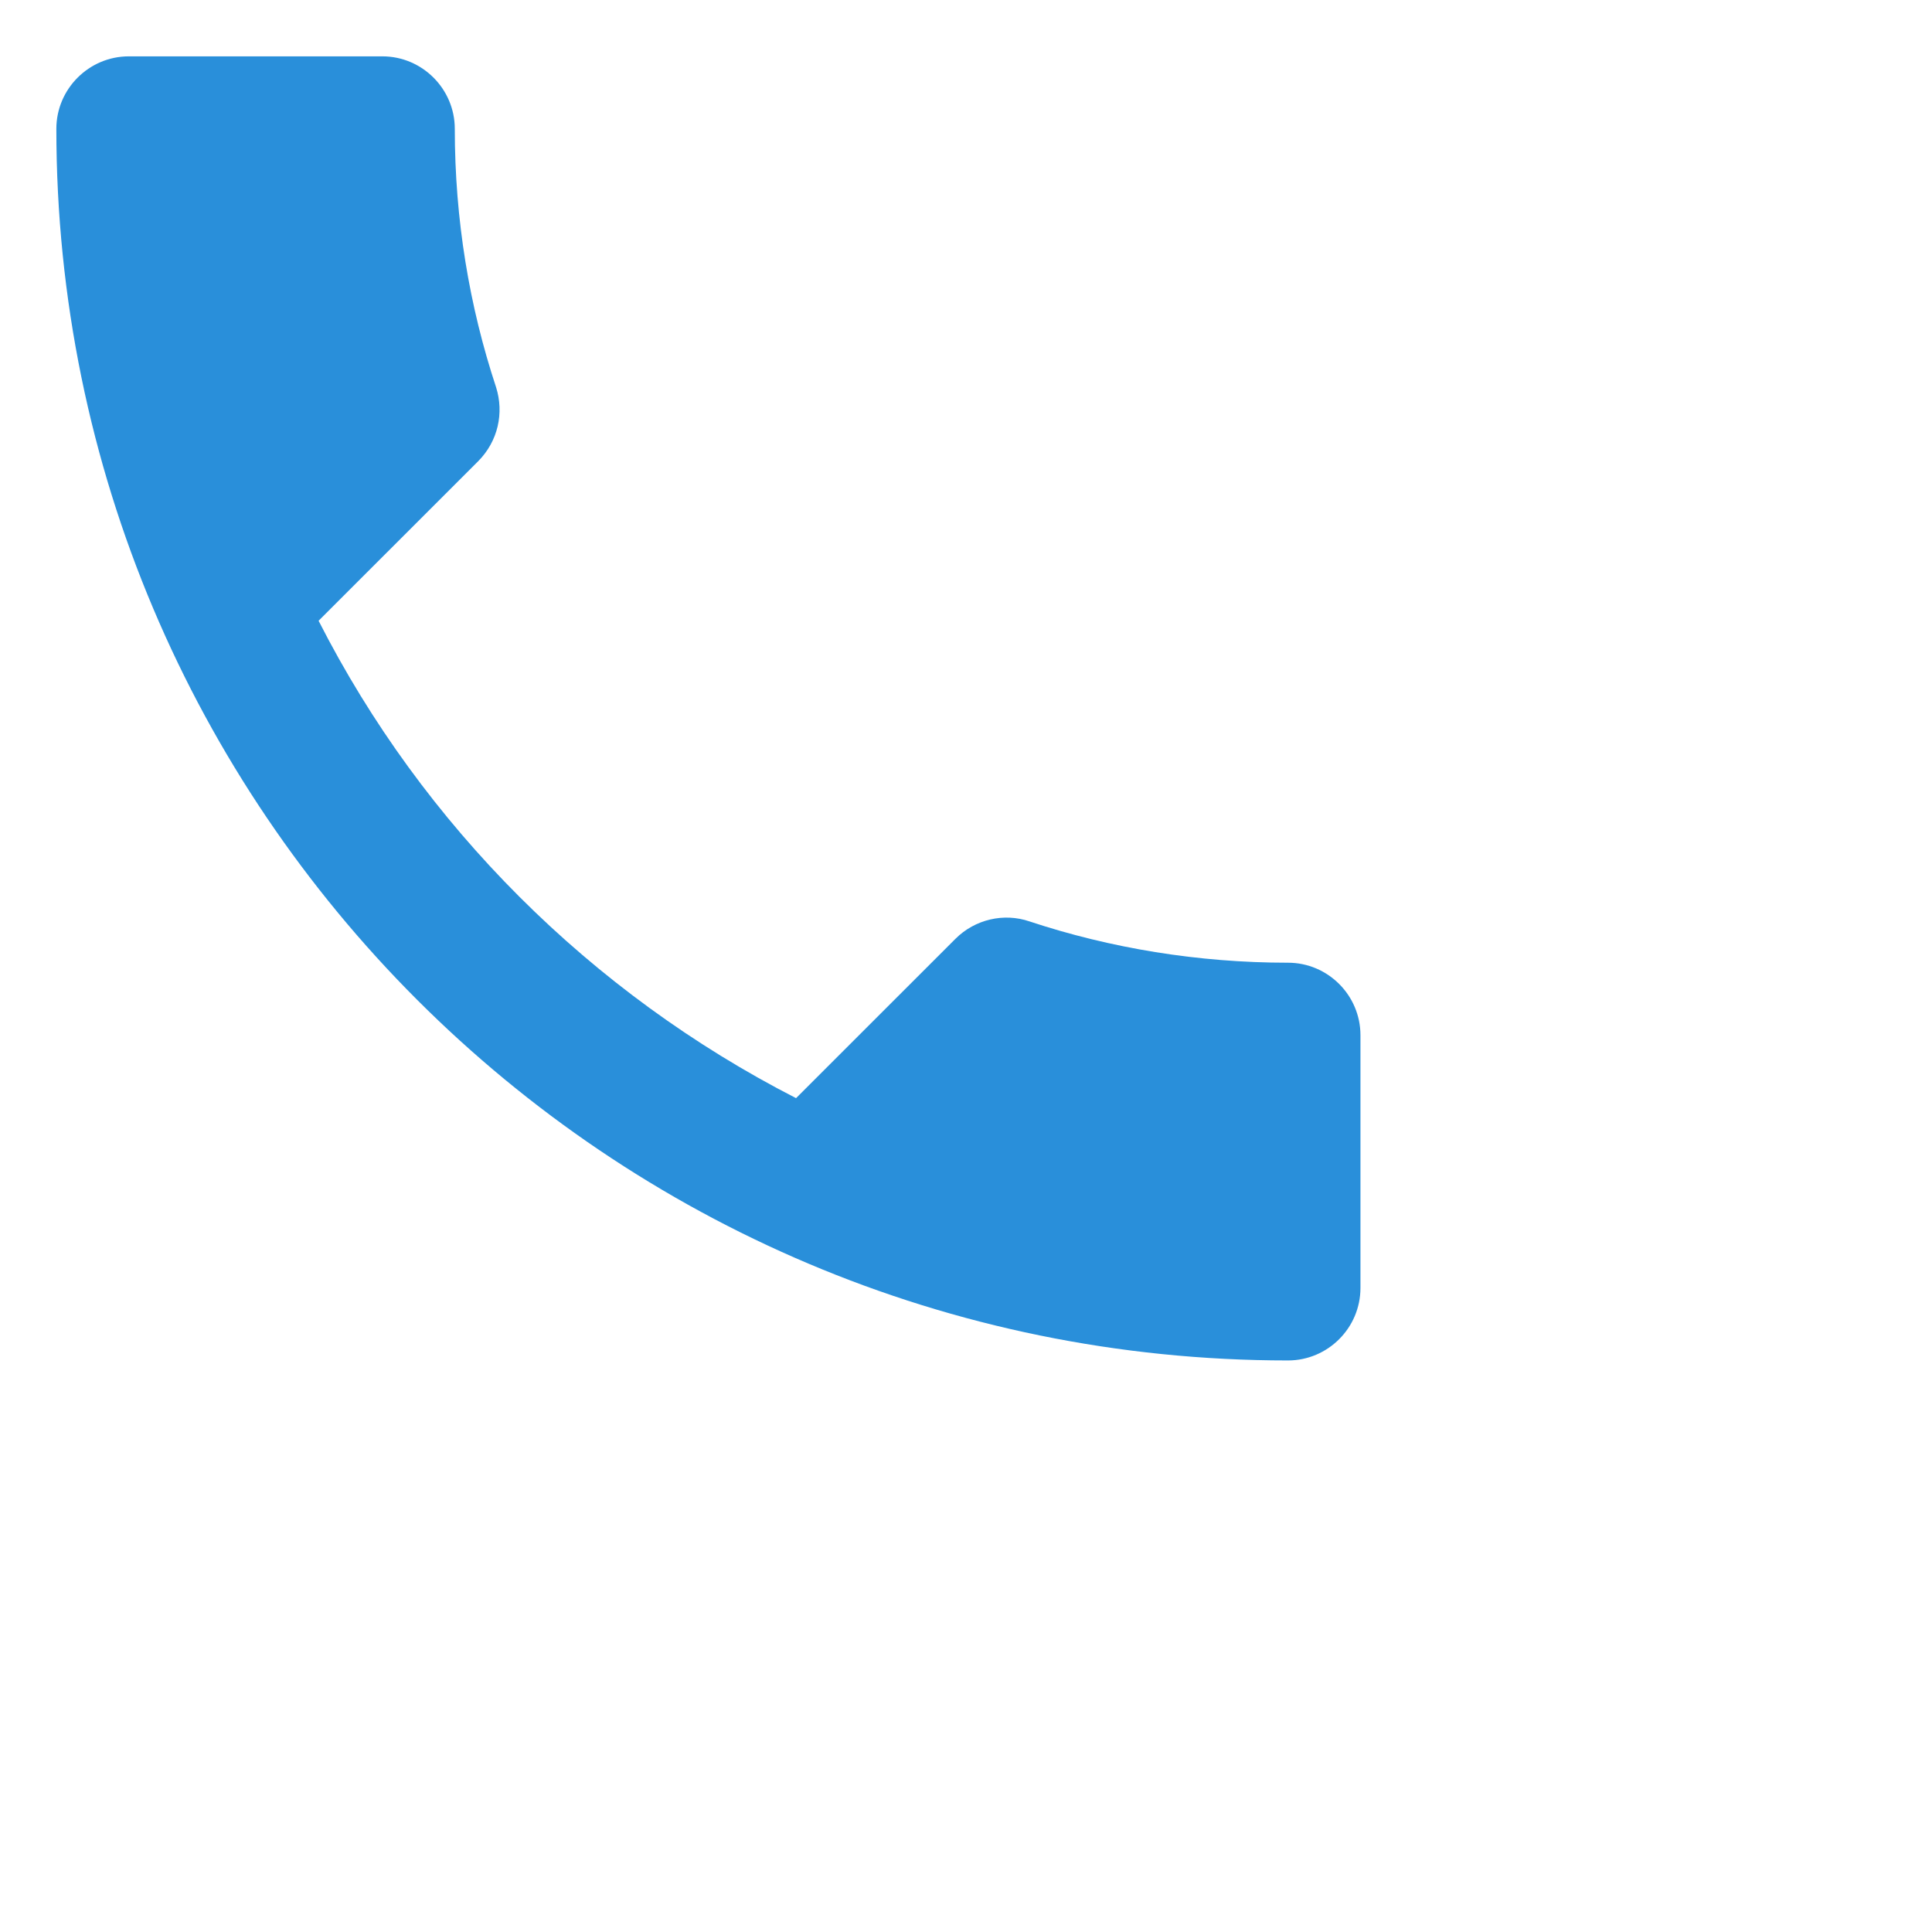
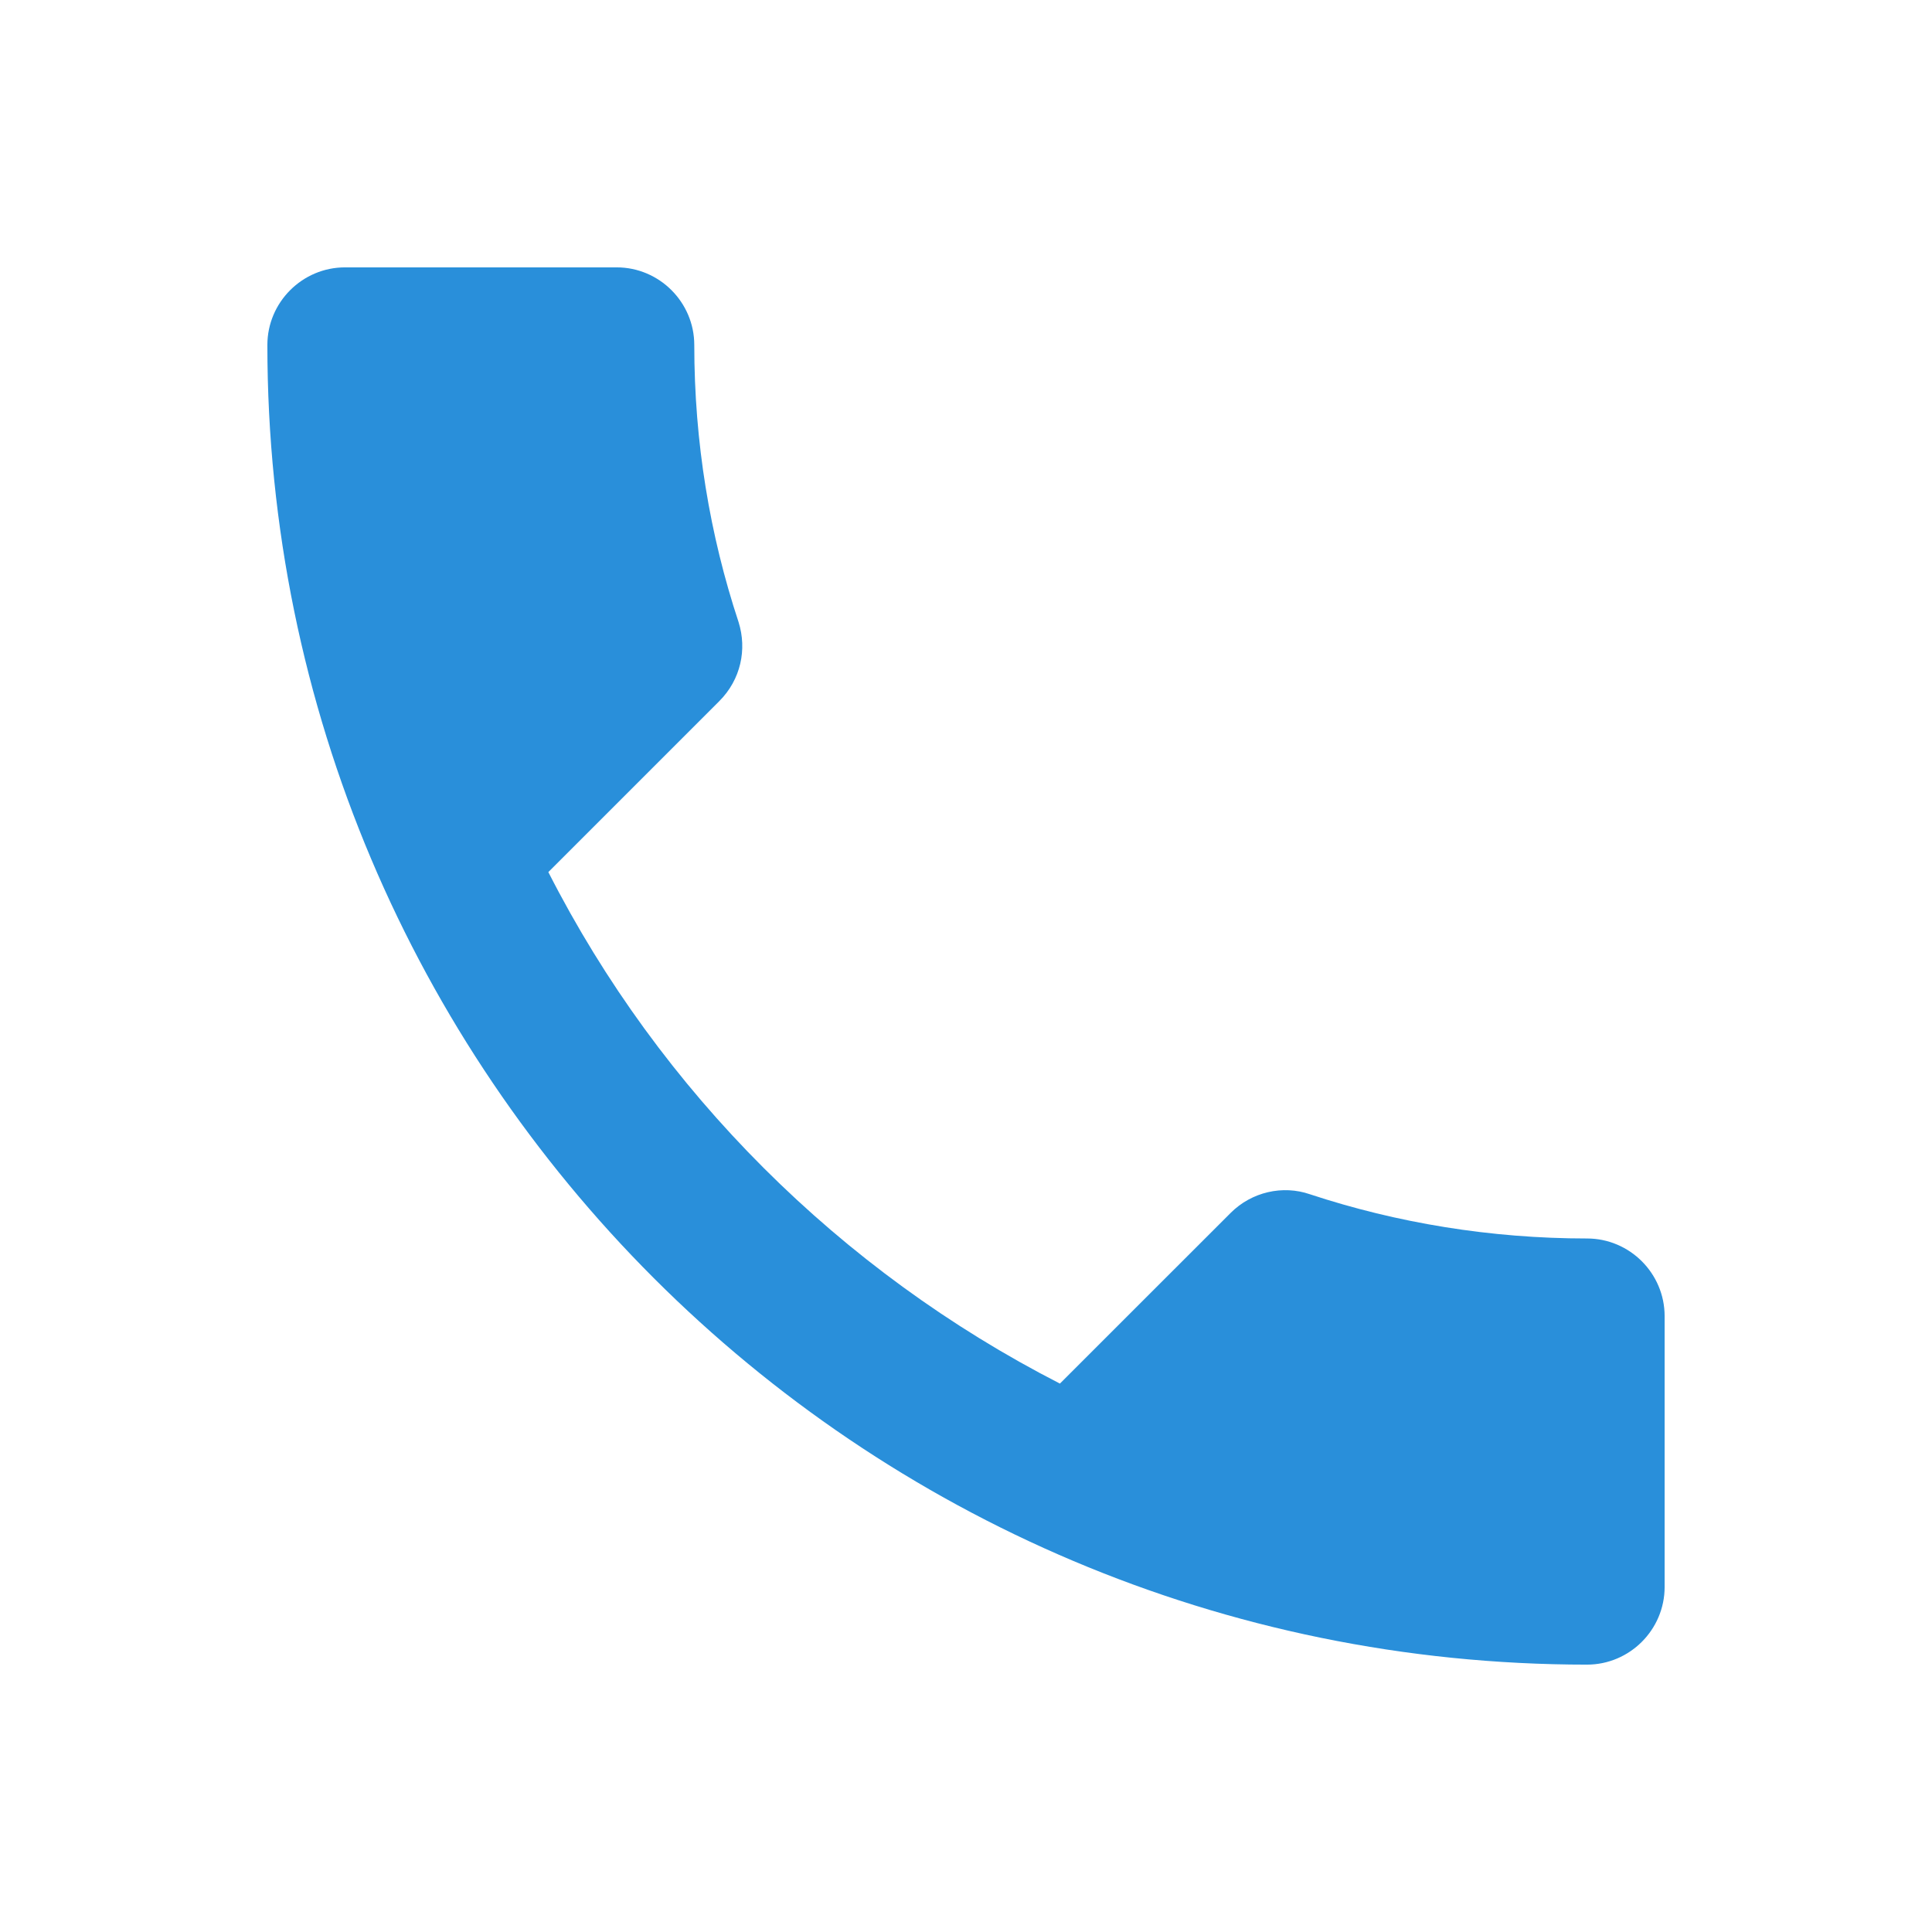
- <svg xmlns="http://www.w3.org/2000/svg" viewBox="0 0 30 30" fill="none">
-   <path d="M4.947 9.639C6.567 12.822 9.178 15.421 12.361 17.052L14.836 14.578C15.14 14.274 15.59 14.172 15.984 14.307C17.244 14.724 18.605 14.949 20 14.949C20.619 14.949 21.125 15.455 21.125 16.074V20C21.125 20.619 20.619 21.125 20 21.125C9.436 21.125 0.875 12.564 0.875 2C0.875 1.381 1.381 0.875 2 0.875H5.938C6.556 0.875 7.062 1.381 7.062 2C7.062 3.406 7.287 4.756 7.704 6.016C7.827 6.41 7.737 6.849 7.423 7.164L4.947 9.639Z" fill="#298FDA" />
+ <svg xmlns="http://www.w3.org/2000/svg" viewBox="0 0 28 28" fill="none">
+   <path d="M7.947 12.639C9.568 15.822 12.178 18.421 15.361 20.052L17.836 17.578C18.14 17.274 18.59 17.172 18.984 17.308C20.244 17.724 21.605 17.949 23 17.949C23.619 17.949 24.125 18.455 24.125 19.074V23C24.125 23.619 23.619 24.125 23 24.125C12.436 24.125 3.875 15.564 3.875 5C3.875 4.381 4.381 3.875 5 3.875H8.938C9.556 3.875 10.062 4.381 10.062 5C10.062 6.406 10.287 7.756 10.704 9.016C10.828 9.41 10.738 9.849 10.422 10.164L7.947 12.639Z" fill="#298FDA" />
</svg>
